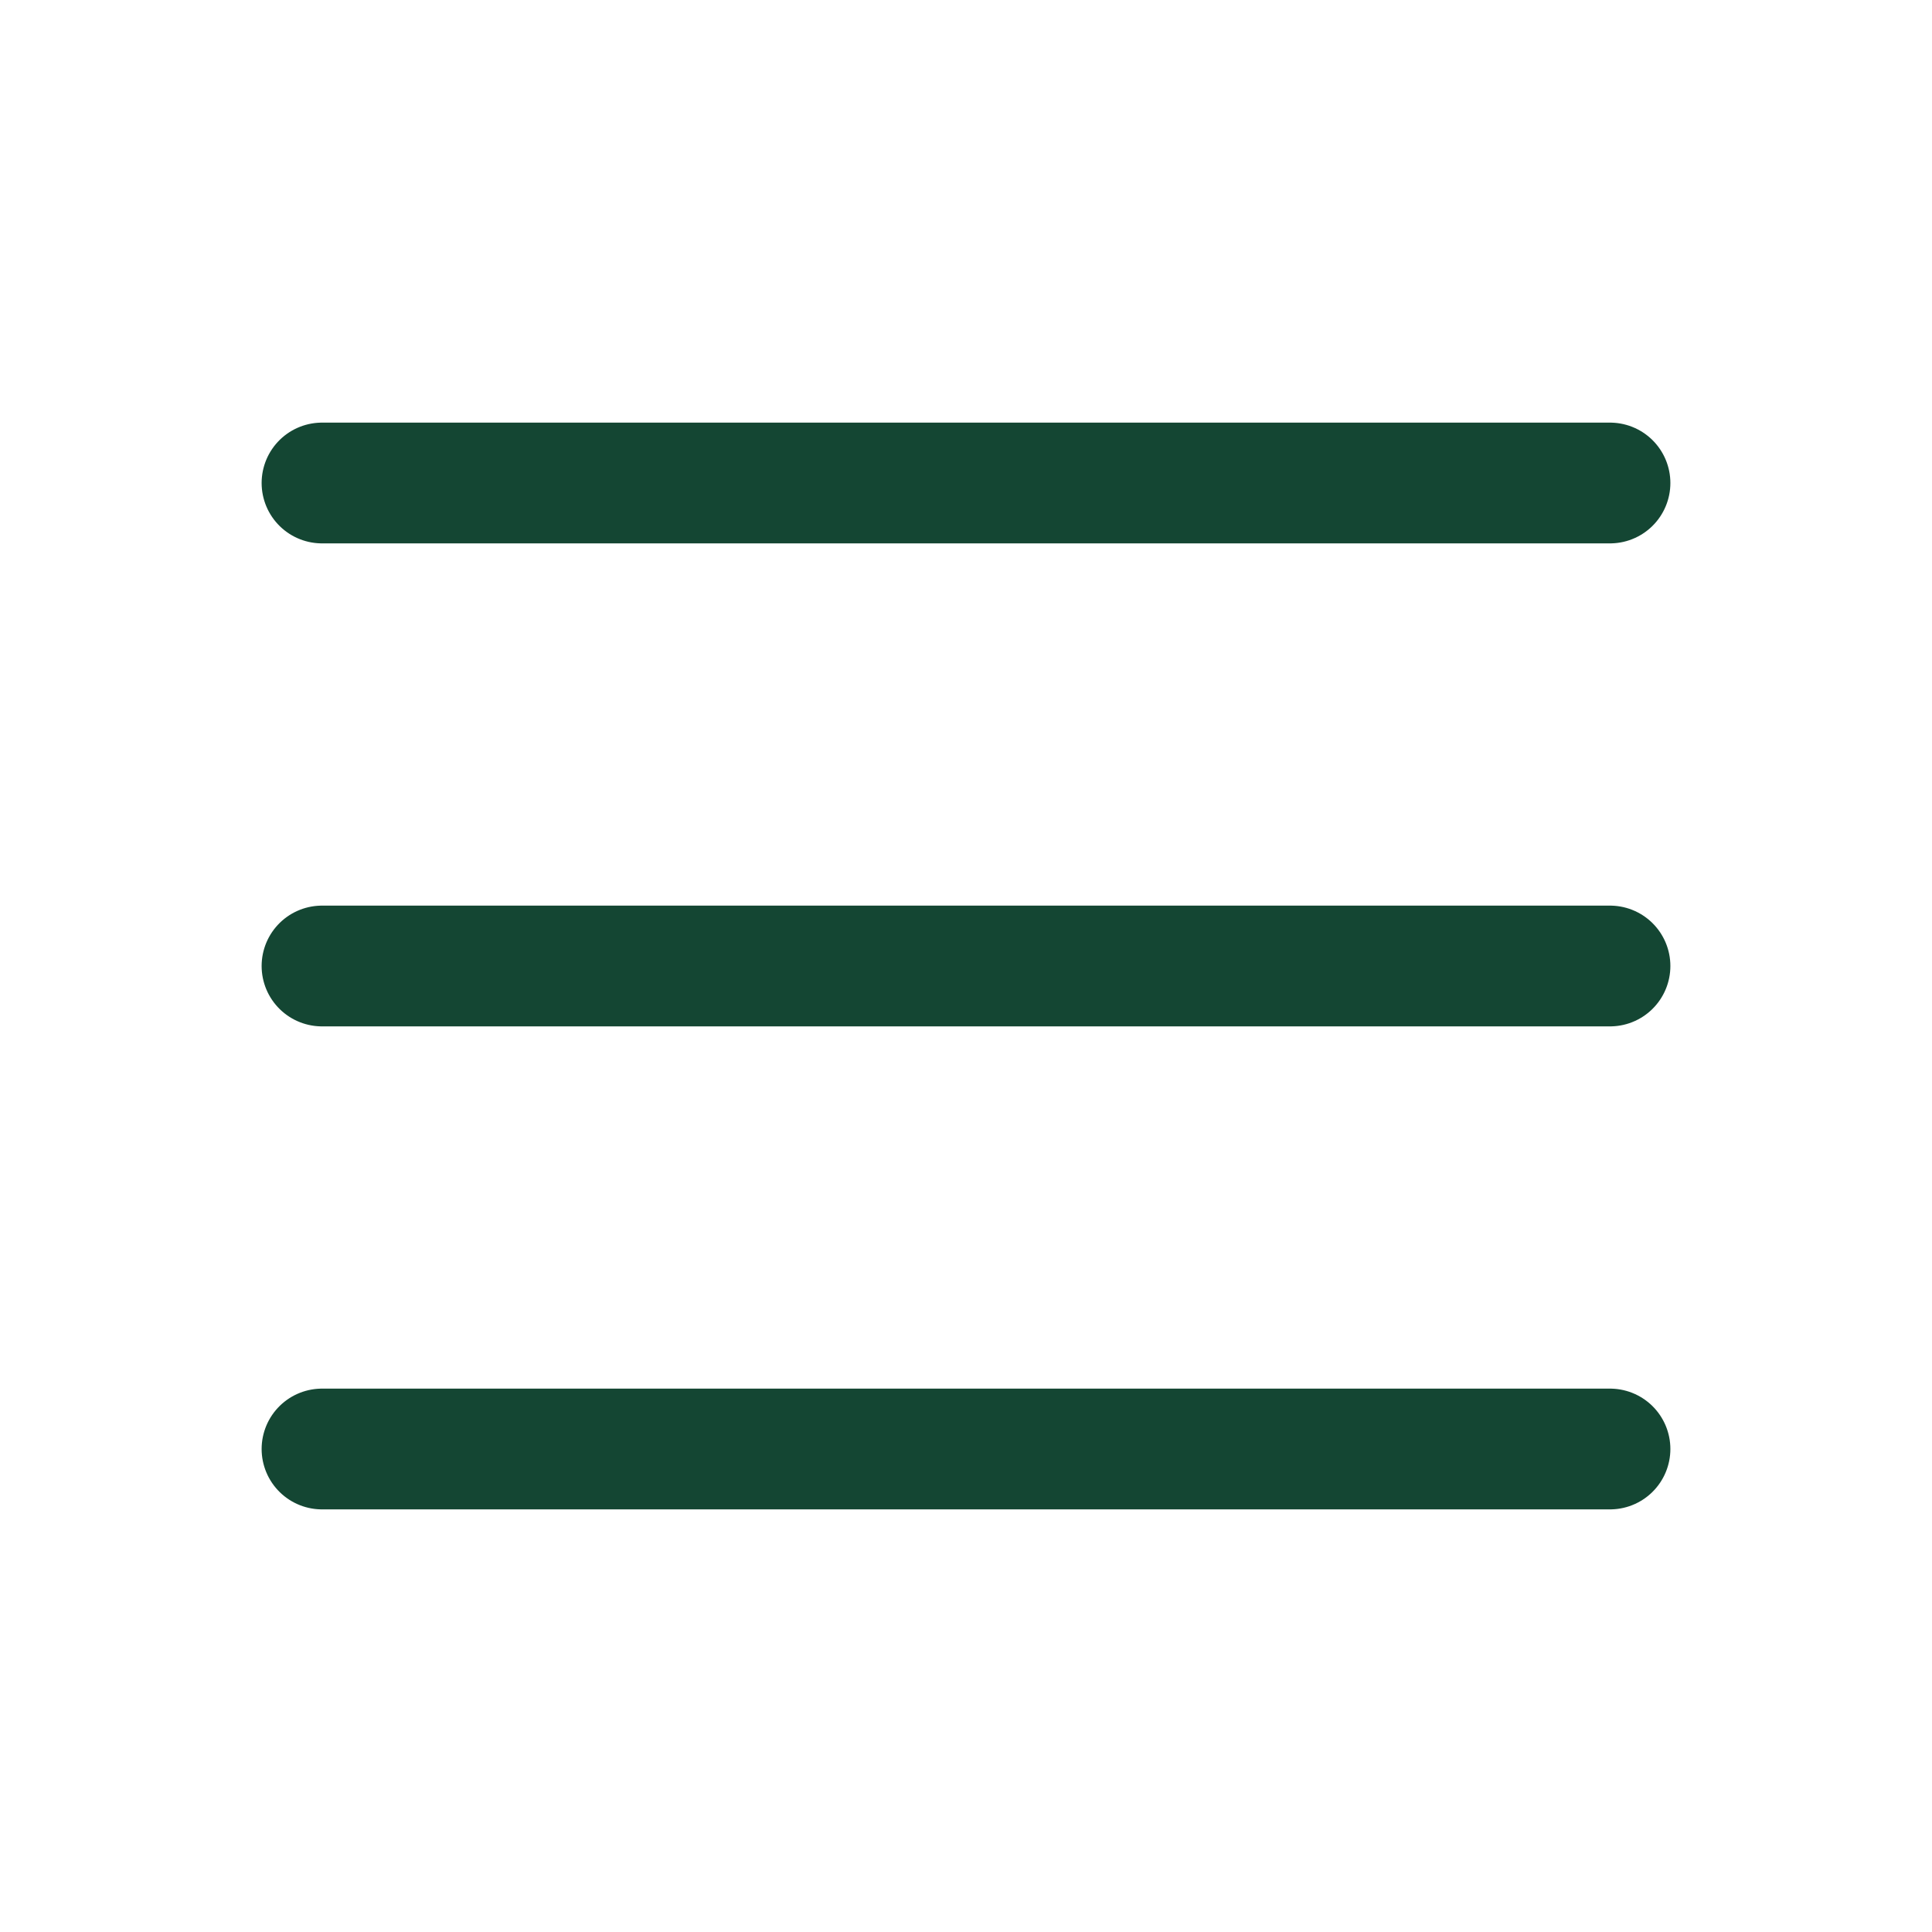
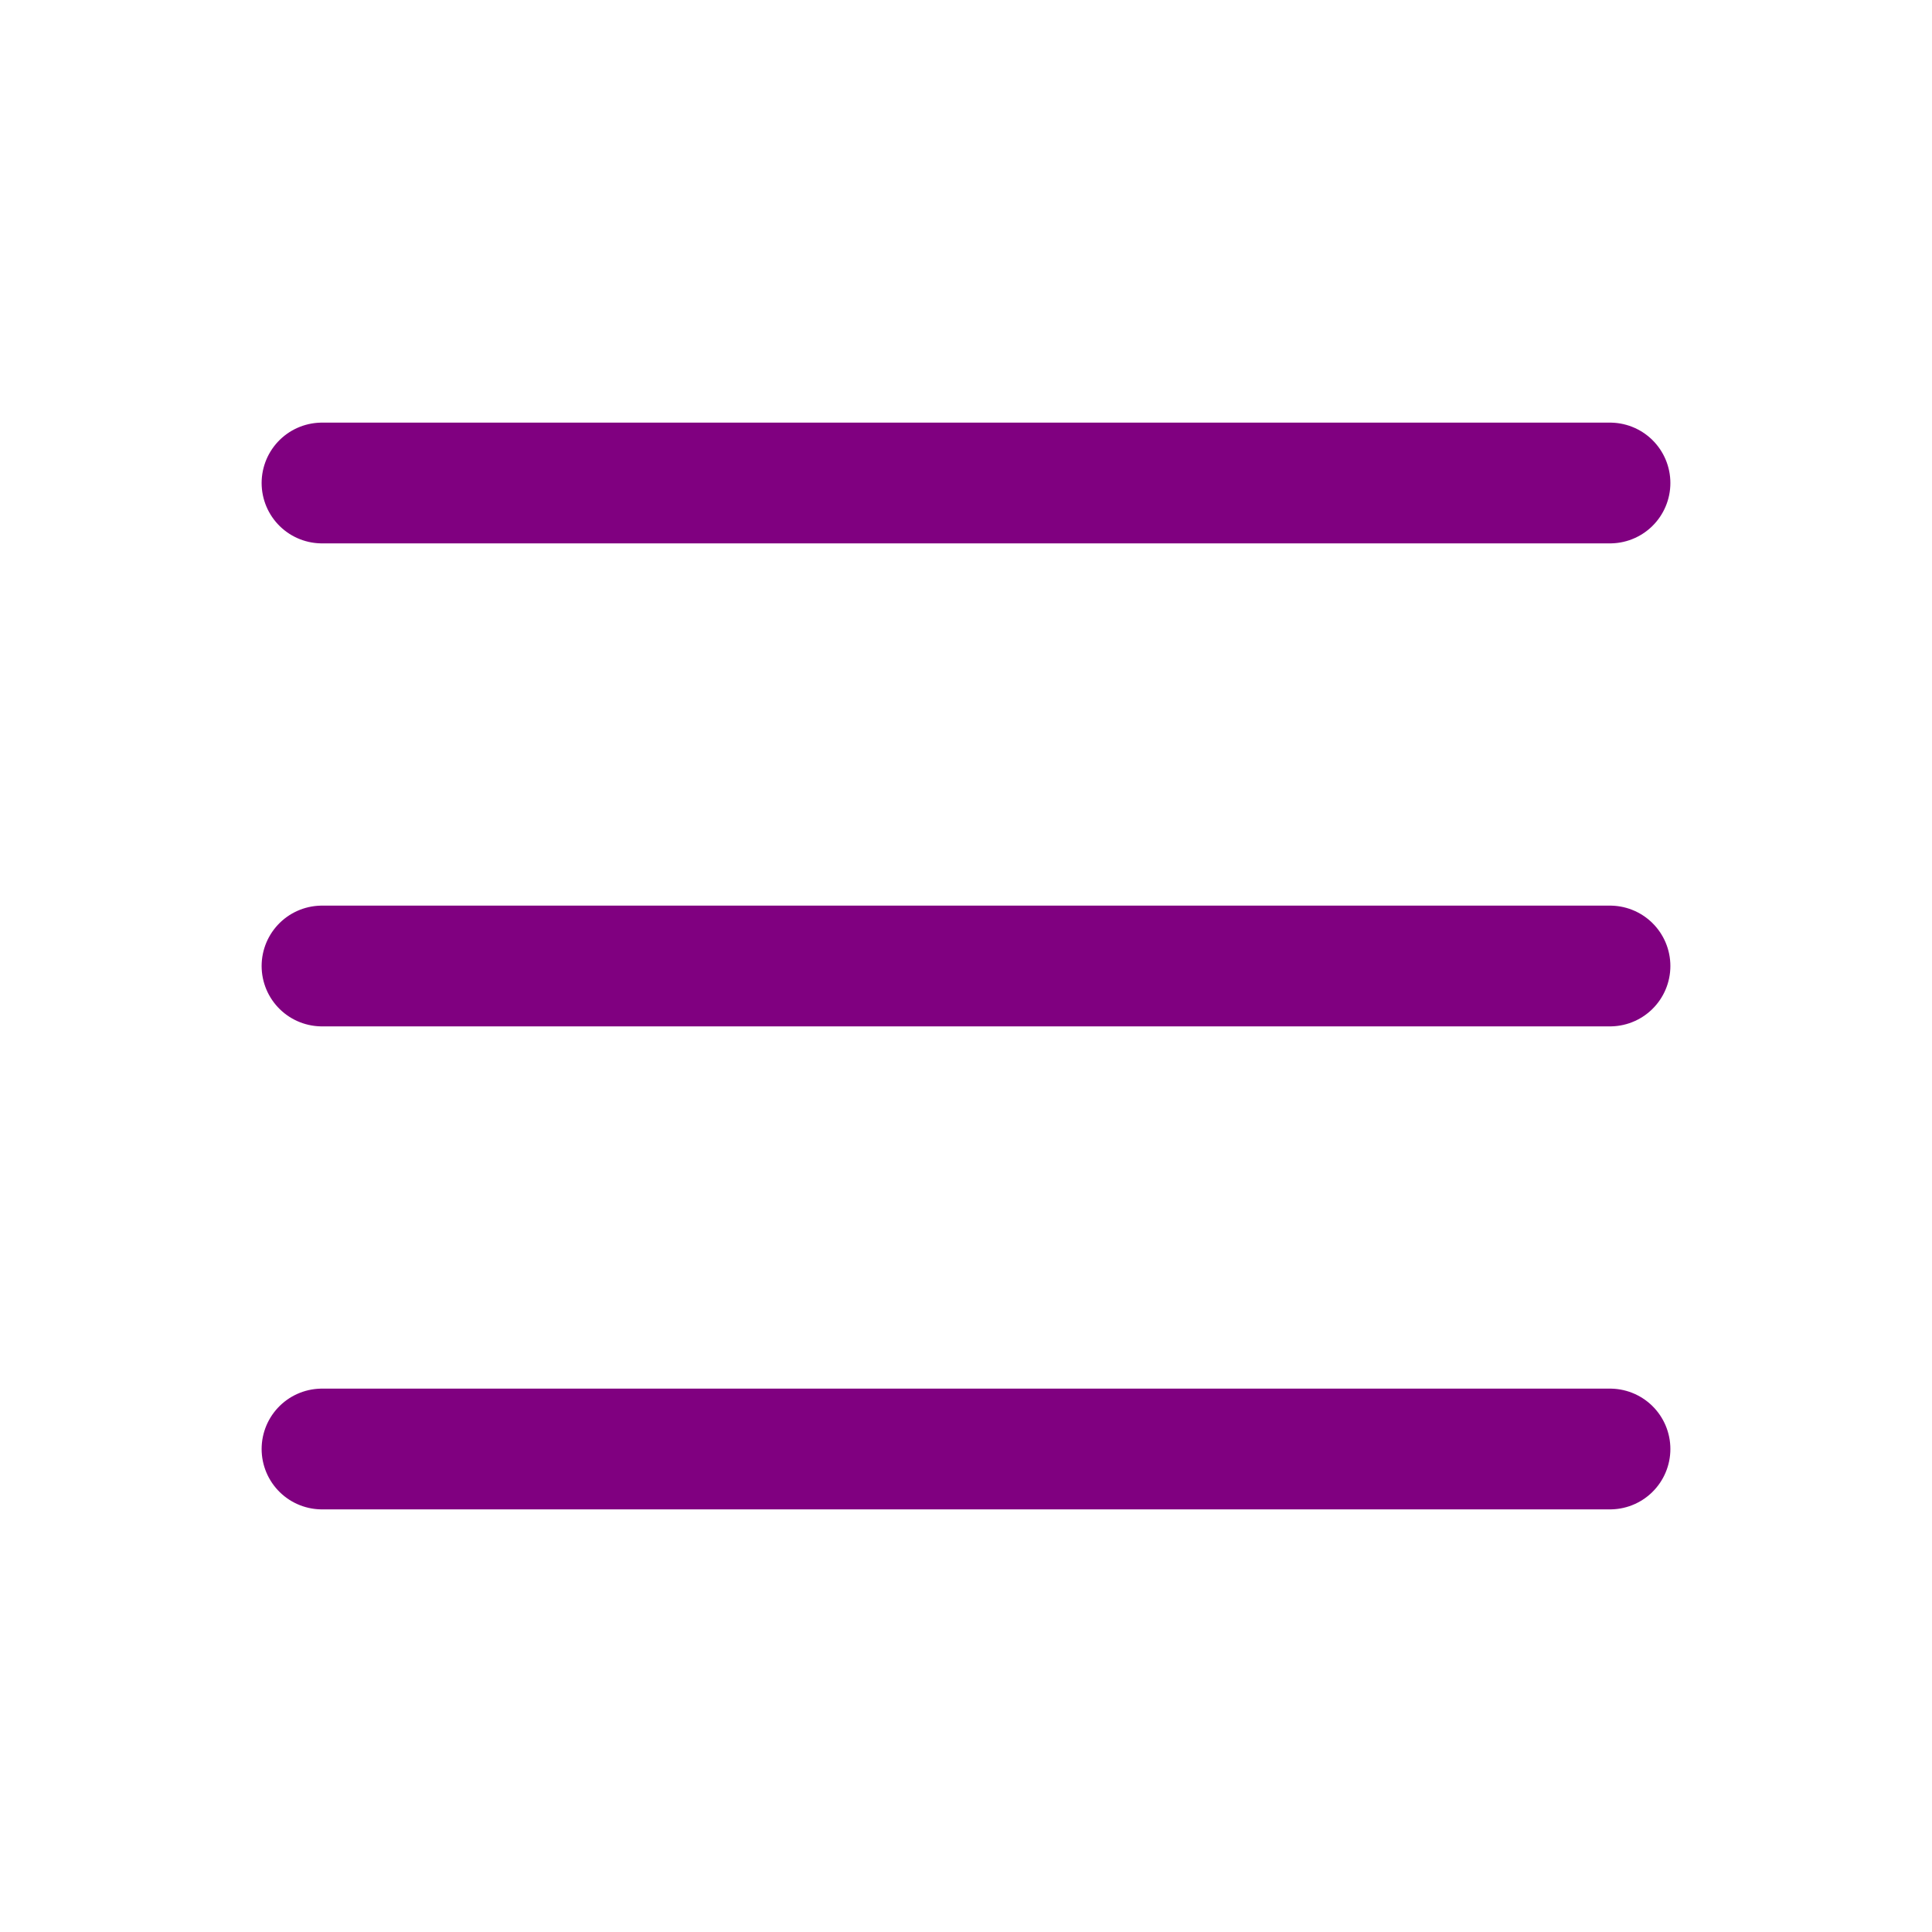
- <svg xmlns="http://www.w3.org/2000/svg" class="icon icon-tabler icon-tabler-menu-2" width="24" height="24" viewBox="0 0 24 24" stroke-width="1.5" stroke="#144633" fill="none" stroke-linecap="round" stroke-linejoin="round">
+ <svg xmlns="http://www.w3.org/2000/svg" class="icon icon-tabler icon-tabler-menu-2" width="24" height="24" viewBox="0 0 24 24" stroke-width="1.5" stroke="purple" fill="none" stroke-linecap="round" stroke-linejoin="round">
  <path stroke="none" d="M0 0h24v24H0z" fill="none" />
  <line x1="4" y1="6" x2="20" y2="6" />
  <line x1="4" y1="12" x2="20" y2="12" />
  <line x1="4" y1="18" x2="20" y2="18" />
  <style type="text/css" media="screen">path{vector-effect:non-scaling-stroke}</style>
</svg>
